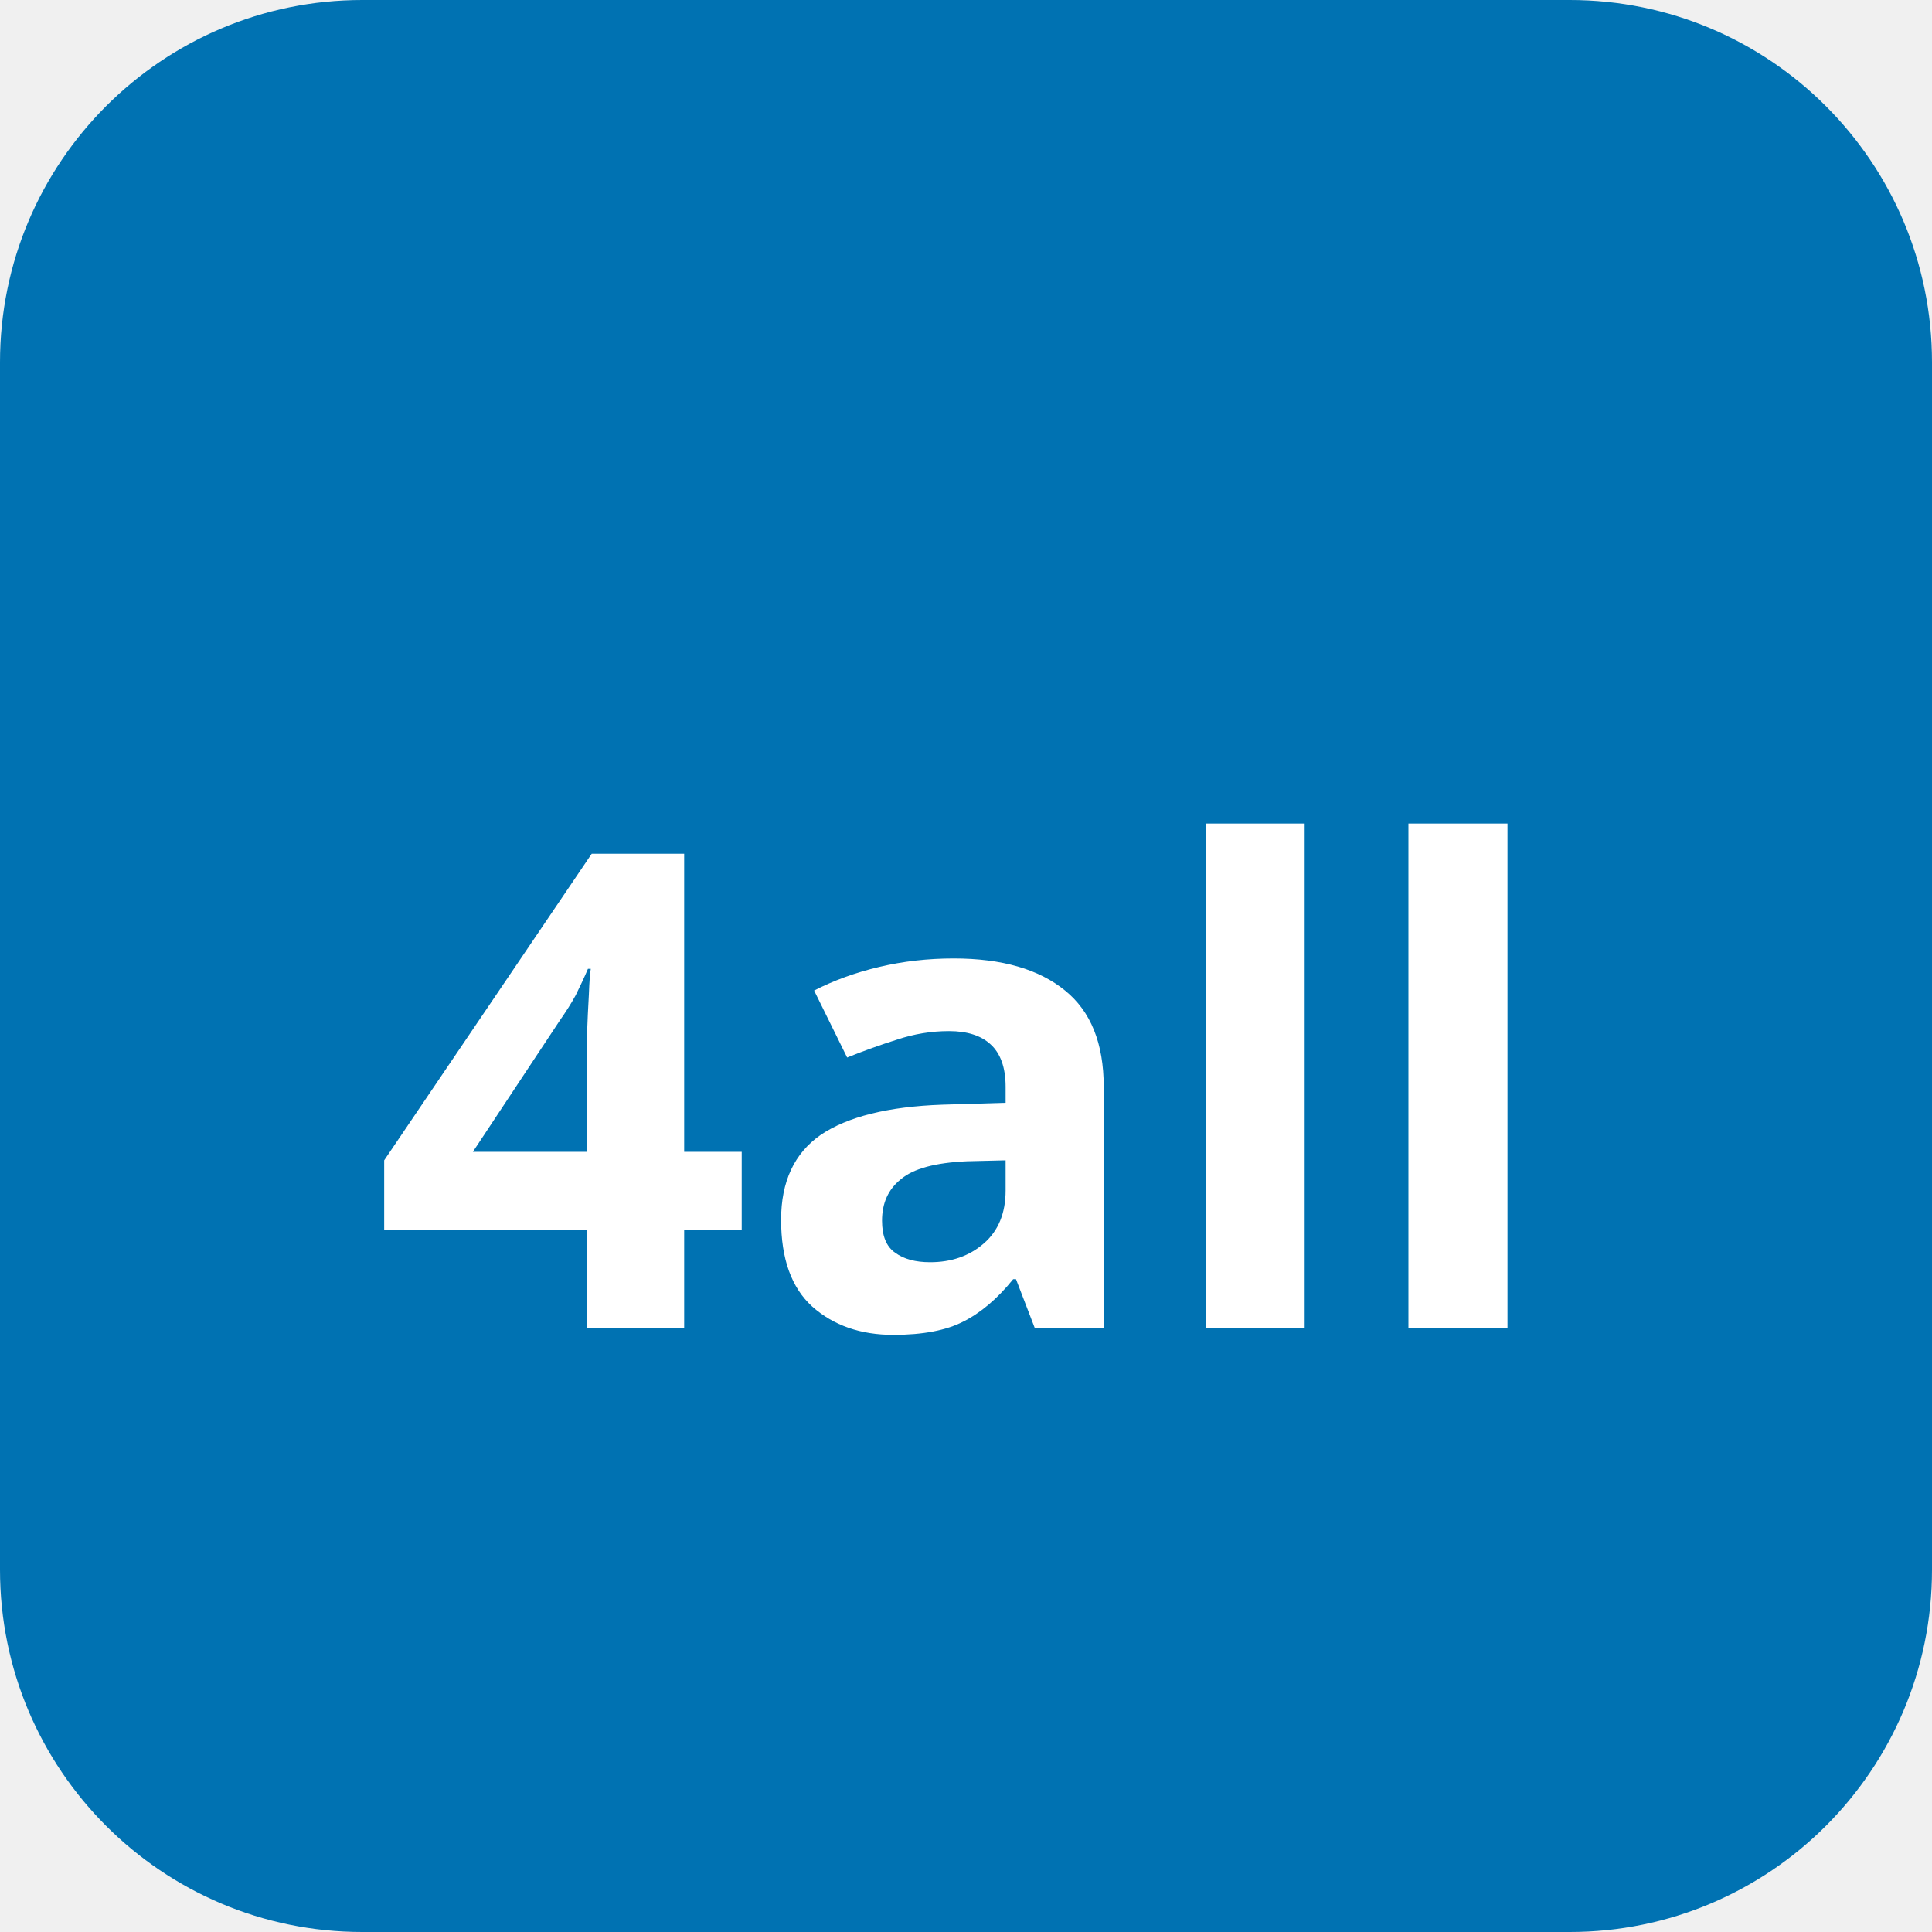
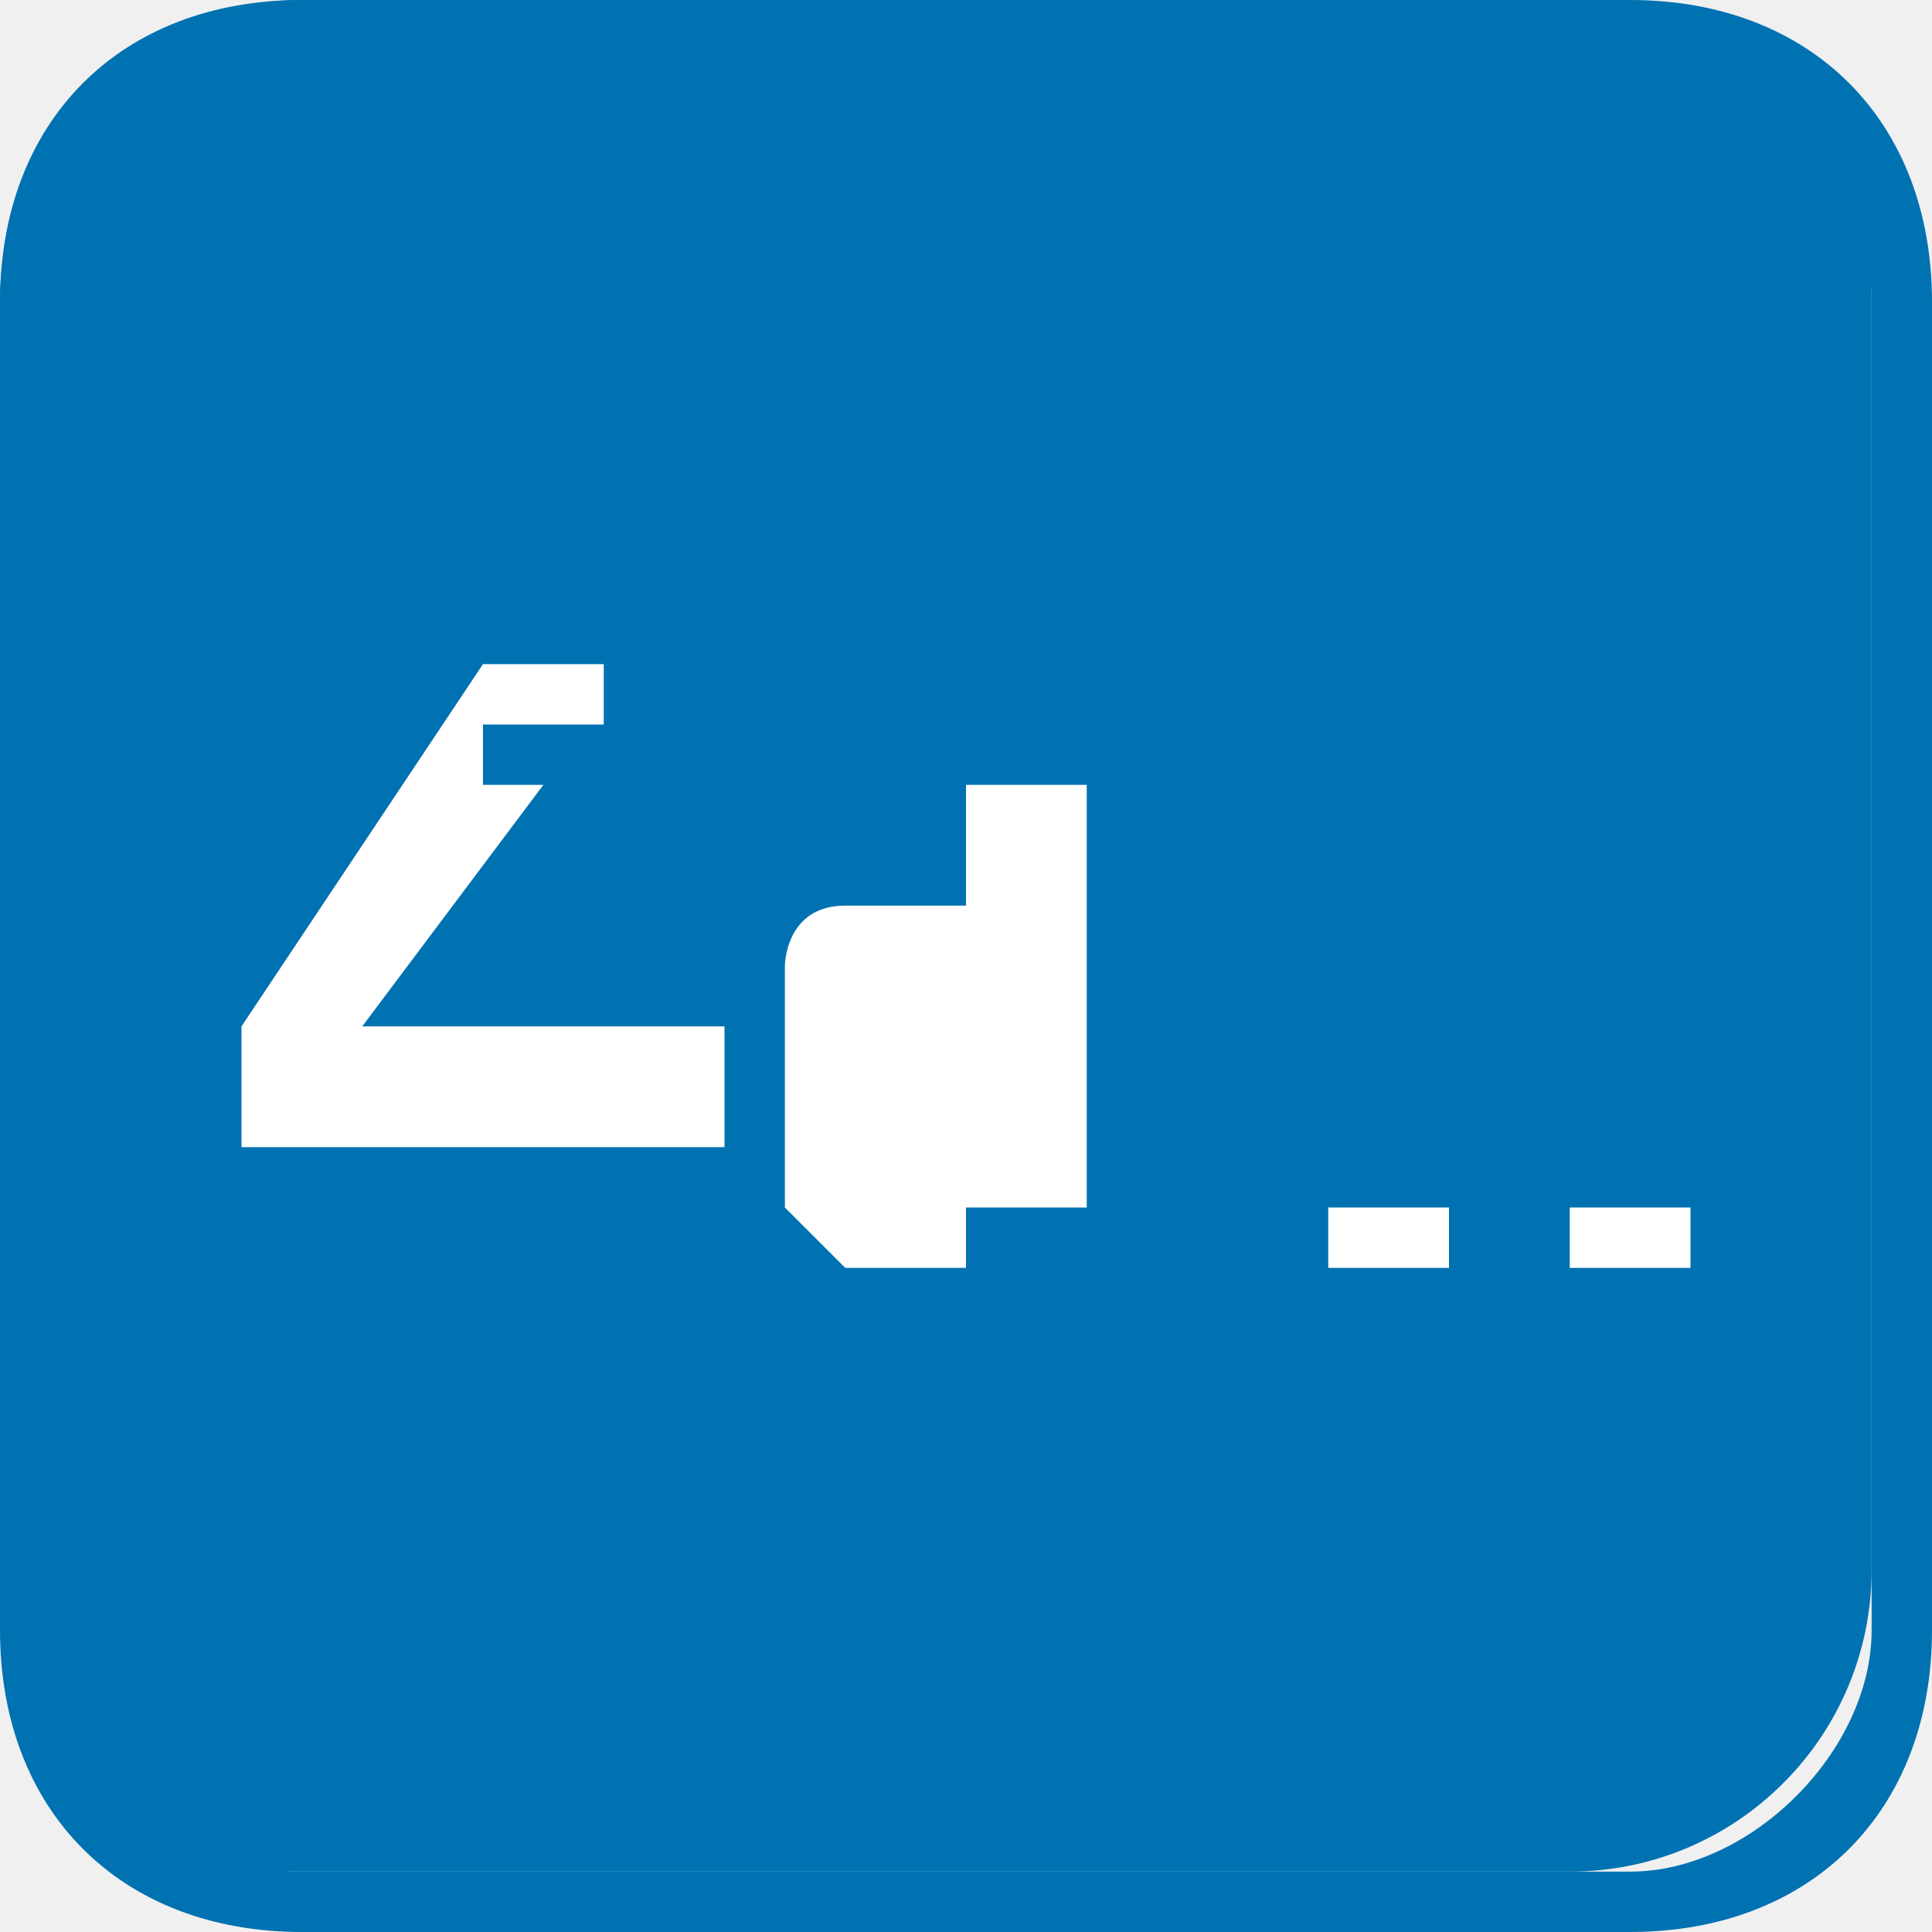
- <svg xmlns="http://www.w3.org/2000/svg" viewBox="0 0 32 32">
-   <rect width="32" height="32" rx="6" fill="#0072B2" />
-   <text x="16" y="22" text-anchor="middle" fill="#fff" font-size="11" font-weight="700" font-family="sans-serif">4all</text>
+ <svg xmlns="http://www.w3.org/2000/svg" id="a" width="32" height="32" viewBox="0 0 32 32">
+   <g id="b">
+     <rect x="0" y="0" width="31" height="31" rx="5" ry="5" fill="#0072b2" />
+   </g>
+   <g id="c">
+     <path d="M27,1c2,0,4,2,4,4v22c0,2-2,4-4,4H5c-2,0-4-2-4-4V5c0-2,2-4,4-4h22M27,0H5C2,0,0,2,0,5v22c0,3,2,5,5,5h22c3,0,5-2,5-5V5c0-3-2-5-5-5h0Z" fill="#0072b2" />
+   </g>
+   <rect x="0" y="6" width="3" height="2" fill="none" />
+   <path d="M8,21v-8h1s-3,4-3,4h0s6,0,6,0v2H4v-2c0,0,4-6,4-6h2v1h-2Z" fill="#fff" />
+   <path d="M16,21c0,0-1,0-2,0,0,0,0,0-1-1,0,0,0-1,0-2s0-1,0-2c0,0,0-1,1-1,0,0,1,0,2,0s0,0,0,0c0,0,0,0,0,0,0,0,0,0,0,0s0,0,0,0h0v-2h2v7h-2v-2h0s0,0,0,0,0,0,0,0c0,0,0,0,0,0s0,0,0,0ZM16,19s0,0,0,0c0,0,0,0,0,0,0,0,0,0,0-1s0,0,0-1c0,0,0,0,0,0,0,0,0,0,0,0s0,0,0,0c0,0,0,0,0,0,0,0,0,0,0,1s0,0,0,1c0,0,0,0,0,0,0,0,0,0,0,0Z" fill="#fff" />
+   <path d="M22,21v-1h2v1h-2Z" fill="#fff" />
+   <path d="M26,21v-1h2v1h-2Z" fill="#fff" />
</svg>
